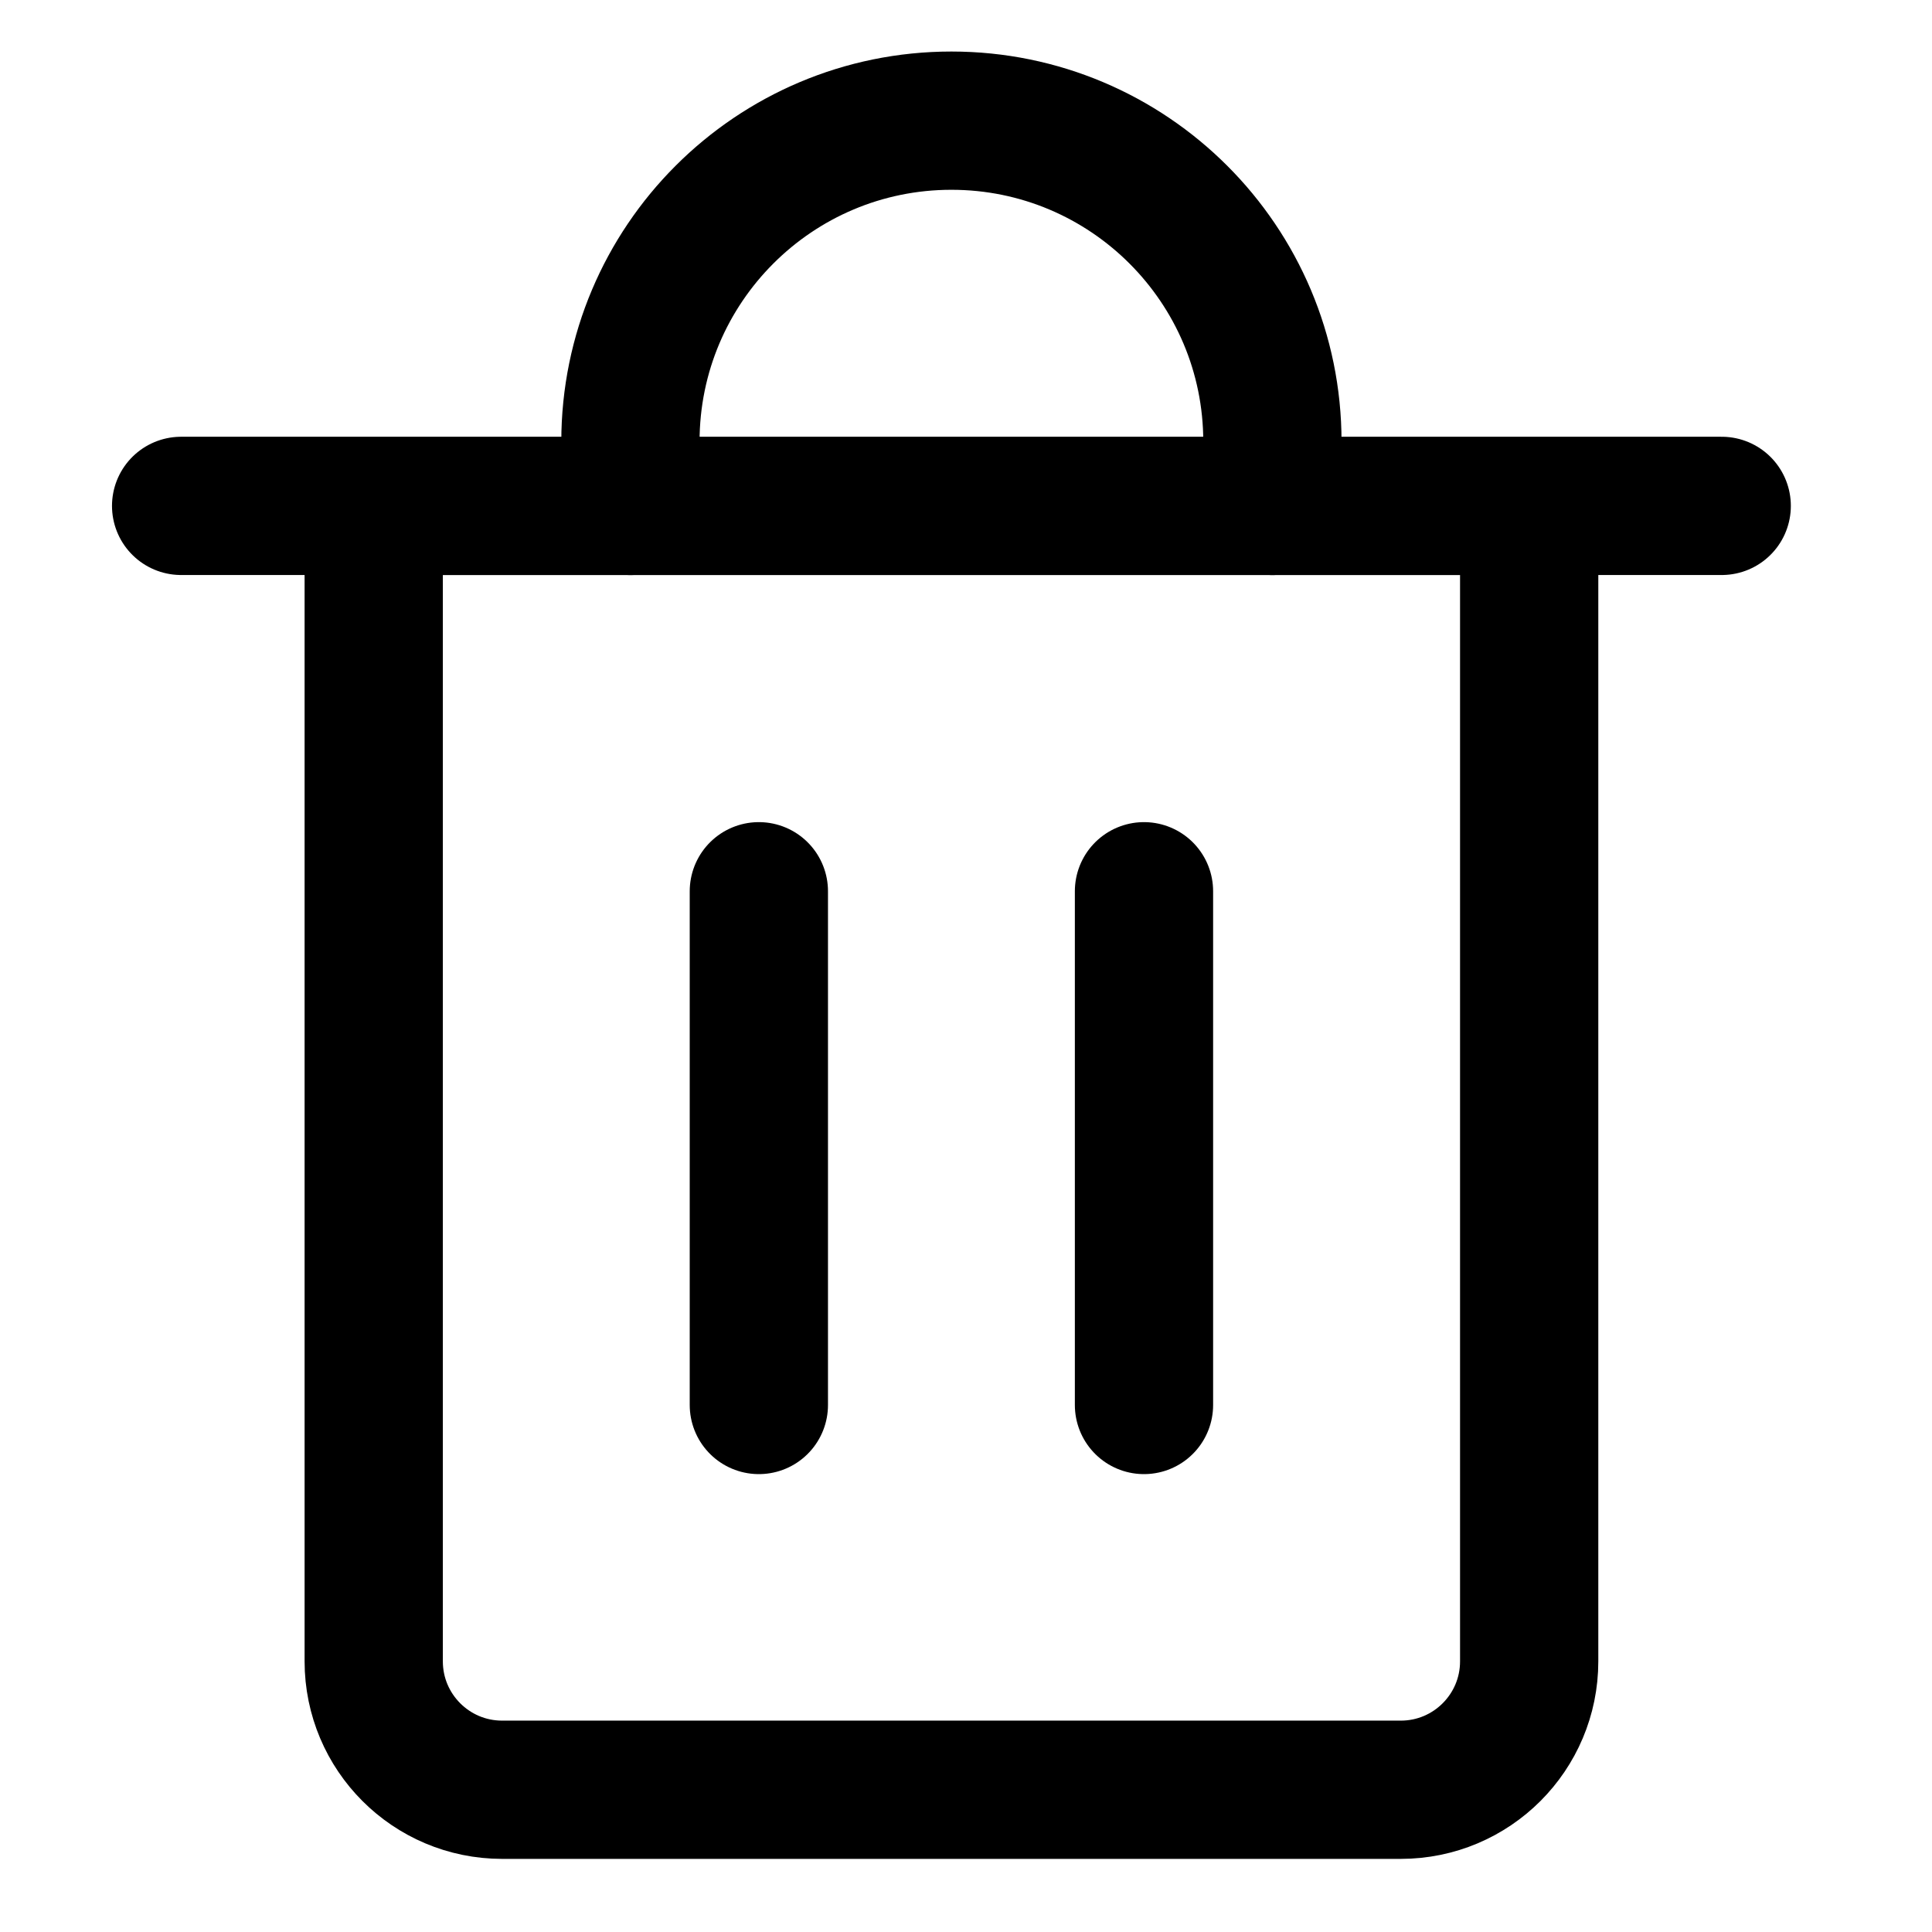
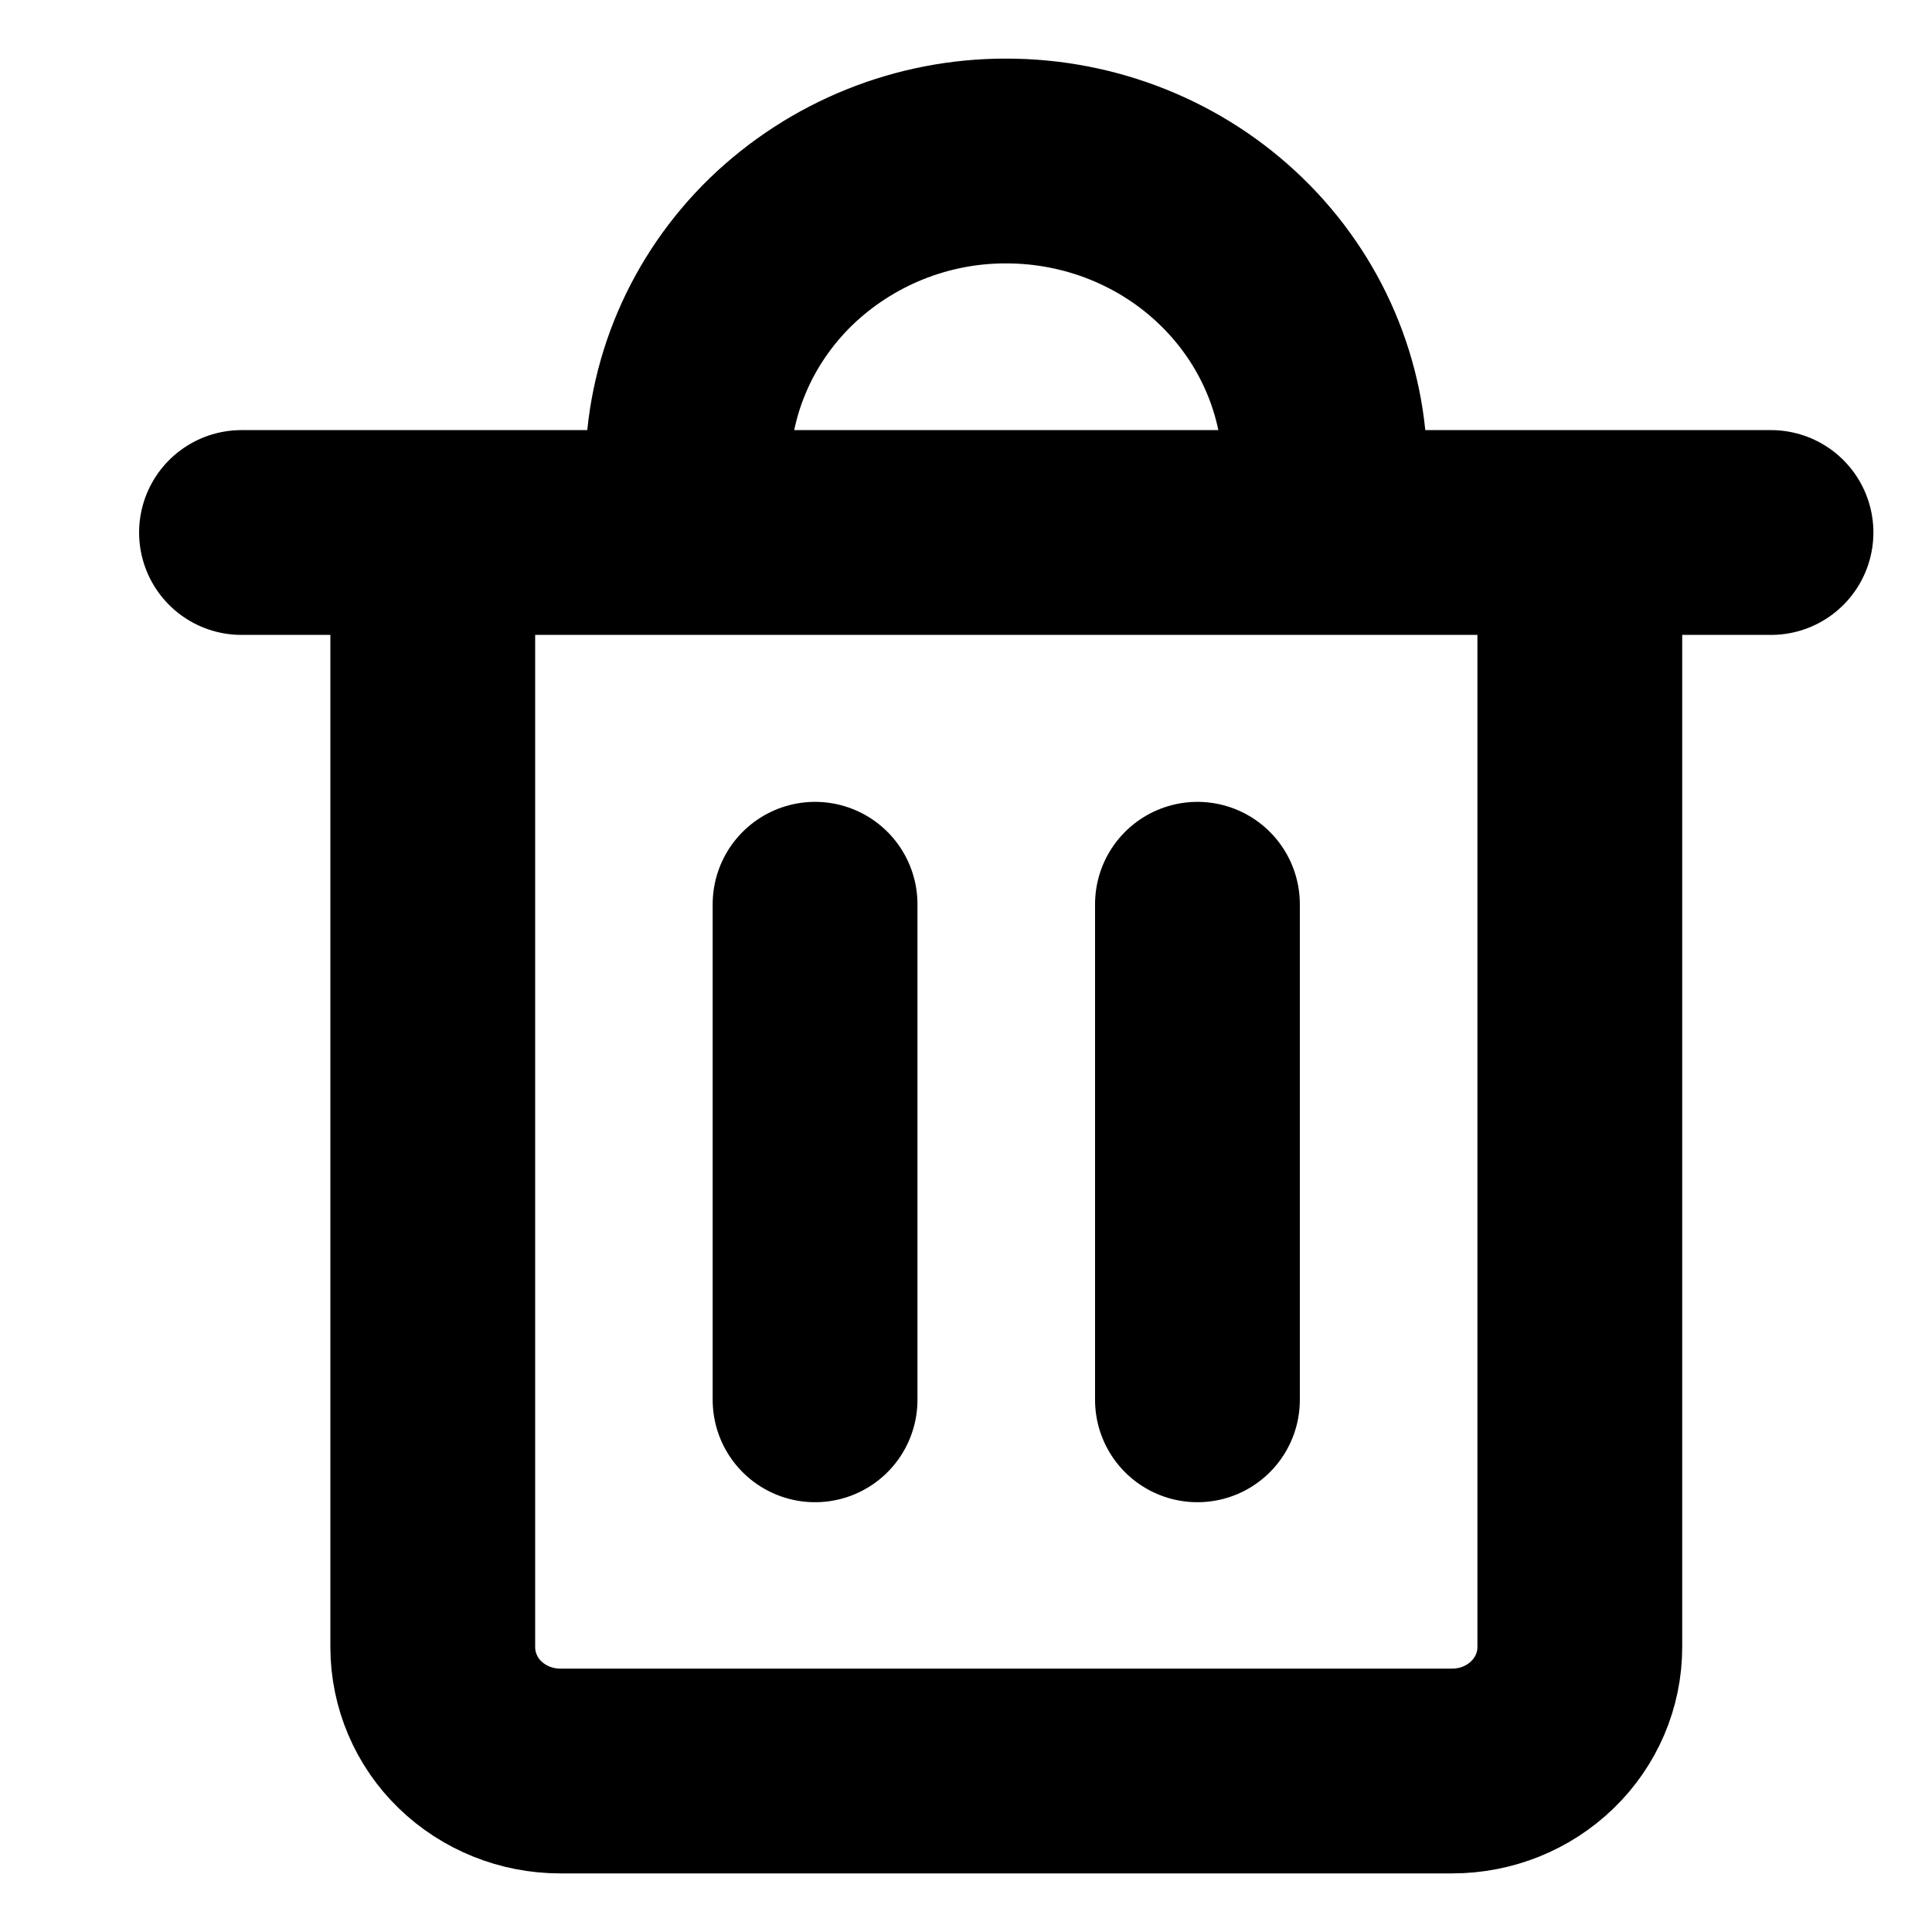
- <svg xmlns="http://www.w3.org/2000/svg" viewBox="0 0 32 32">
-   <g stroke-width="2.29" fill="none" fill-rule="evenodd" stroke-linecap="round" stroke-linejoin="round">
-     <path stroke="currentColor" d="M3 8.379h25.517M6.19 8.38h19.138v19.137a2.127 2.127 0 0 1-2.127 2.127H8.316a2.127 2.127 0 0 1-2.126-2.127V8.38Z" />
-     <path d="M10.442 8.38V7.315a5.316 5.316 0 1 1 10.633 0V8.38" stroke="currentColor" />
-     <path class="stroke-accent" stroke="currentColor" d="M12.569 14.762v8.509M18.948 14.762v8.509" />
+ <svg xmlns="http://www.w3.org/2000/svg" viewBox="0 0 24 24">
+   <g stroke-width="2.544" fill="none" fill-rule="evenodd" stroke-linecap="round" stroke-linejoin="round">
+     <path stroke="currentColor" d="M3 6.615h19M5.375 6.615h14.25v13.846c0 .409-.167.8-.464 1.088-.297.289-.7.451-1.12.451H6.959c-.42 0-.822-.162-1.12-.45a1.517 1.517 0 0 1-.463-1.089V6.615ZM8.542 6.615v-.769c0-1.02.417-1.998 1.16-2.72A4.018 4.018 0 0 1 12.5 2c1.05 0 2.057.405 2.799 1.127.742.72 1.16 1.7 1.16 2.72v.768" />
+     <path stroke="currentColor" class="stroke-accent" d="M10.125 11.233v6.156M14.875 11.233v6.156" />
  </g>
</svg>
